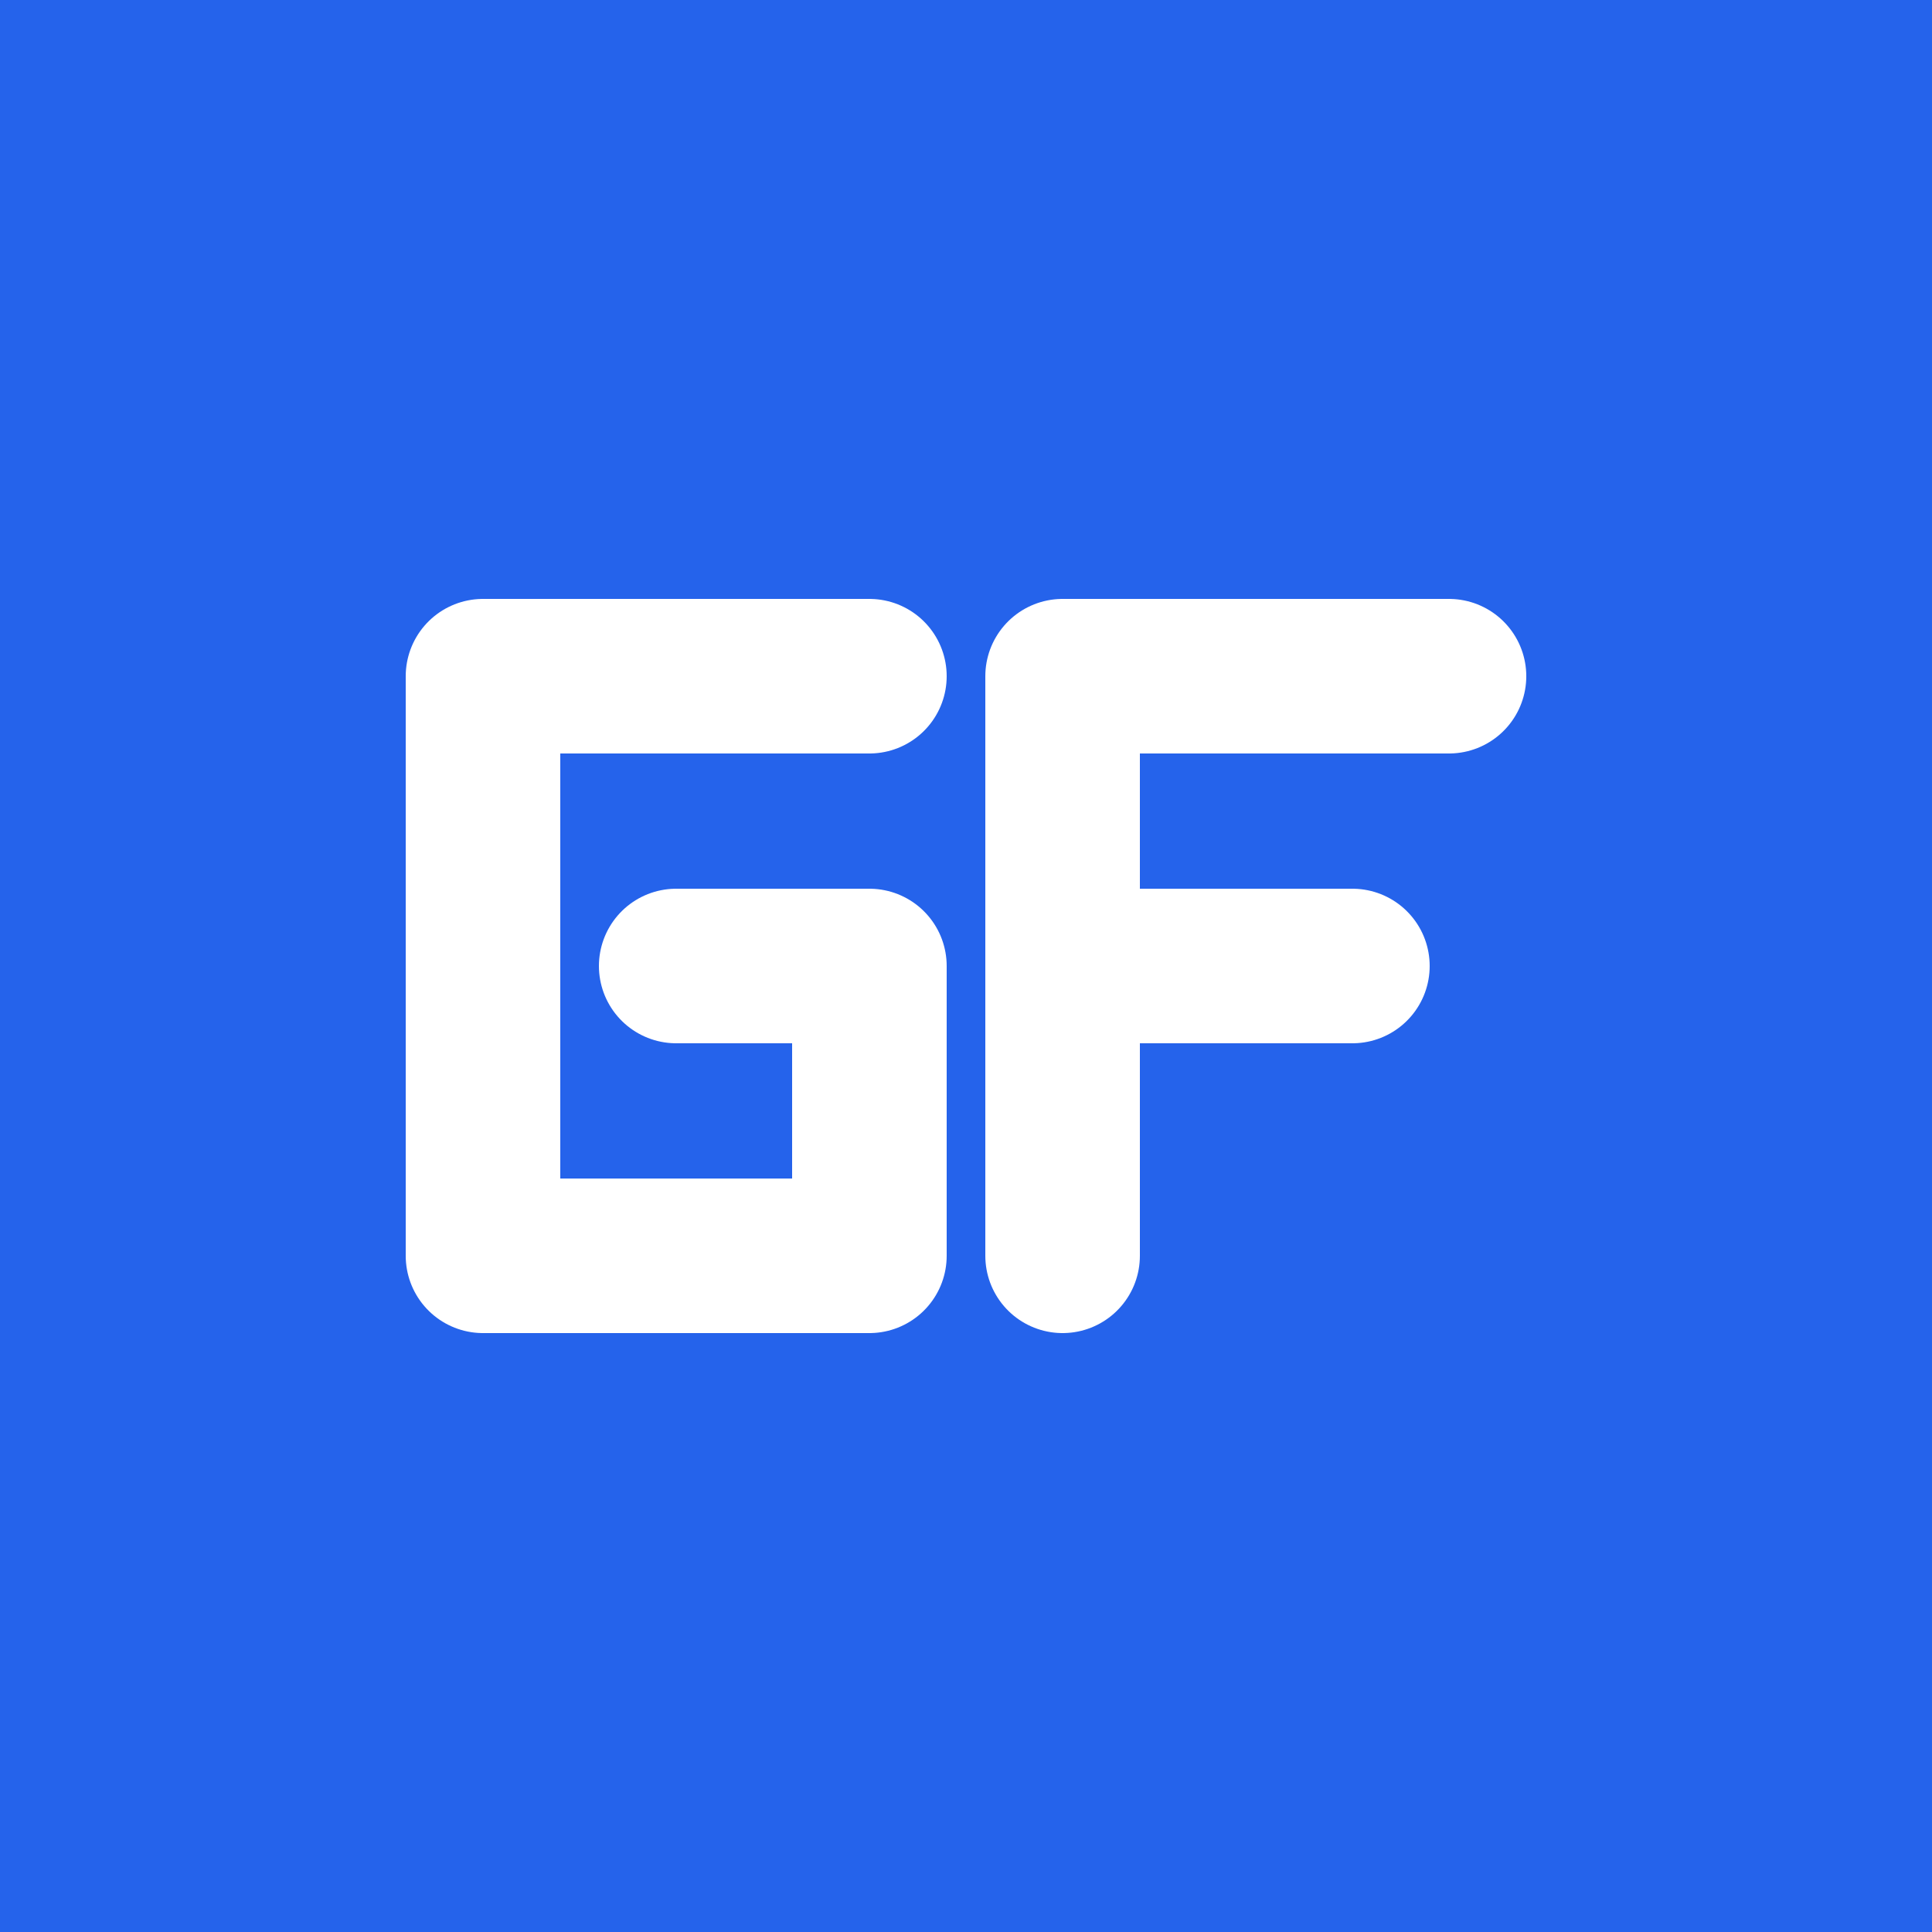
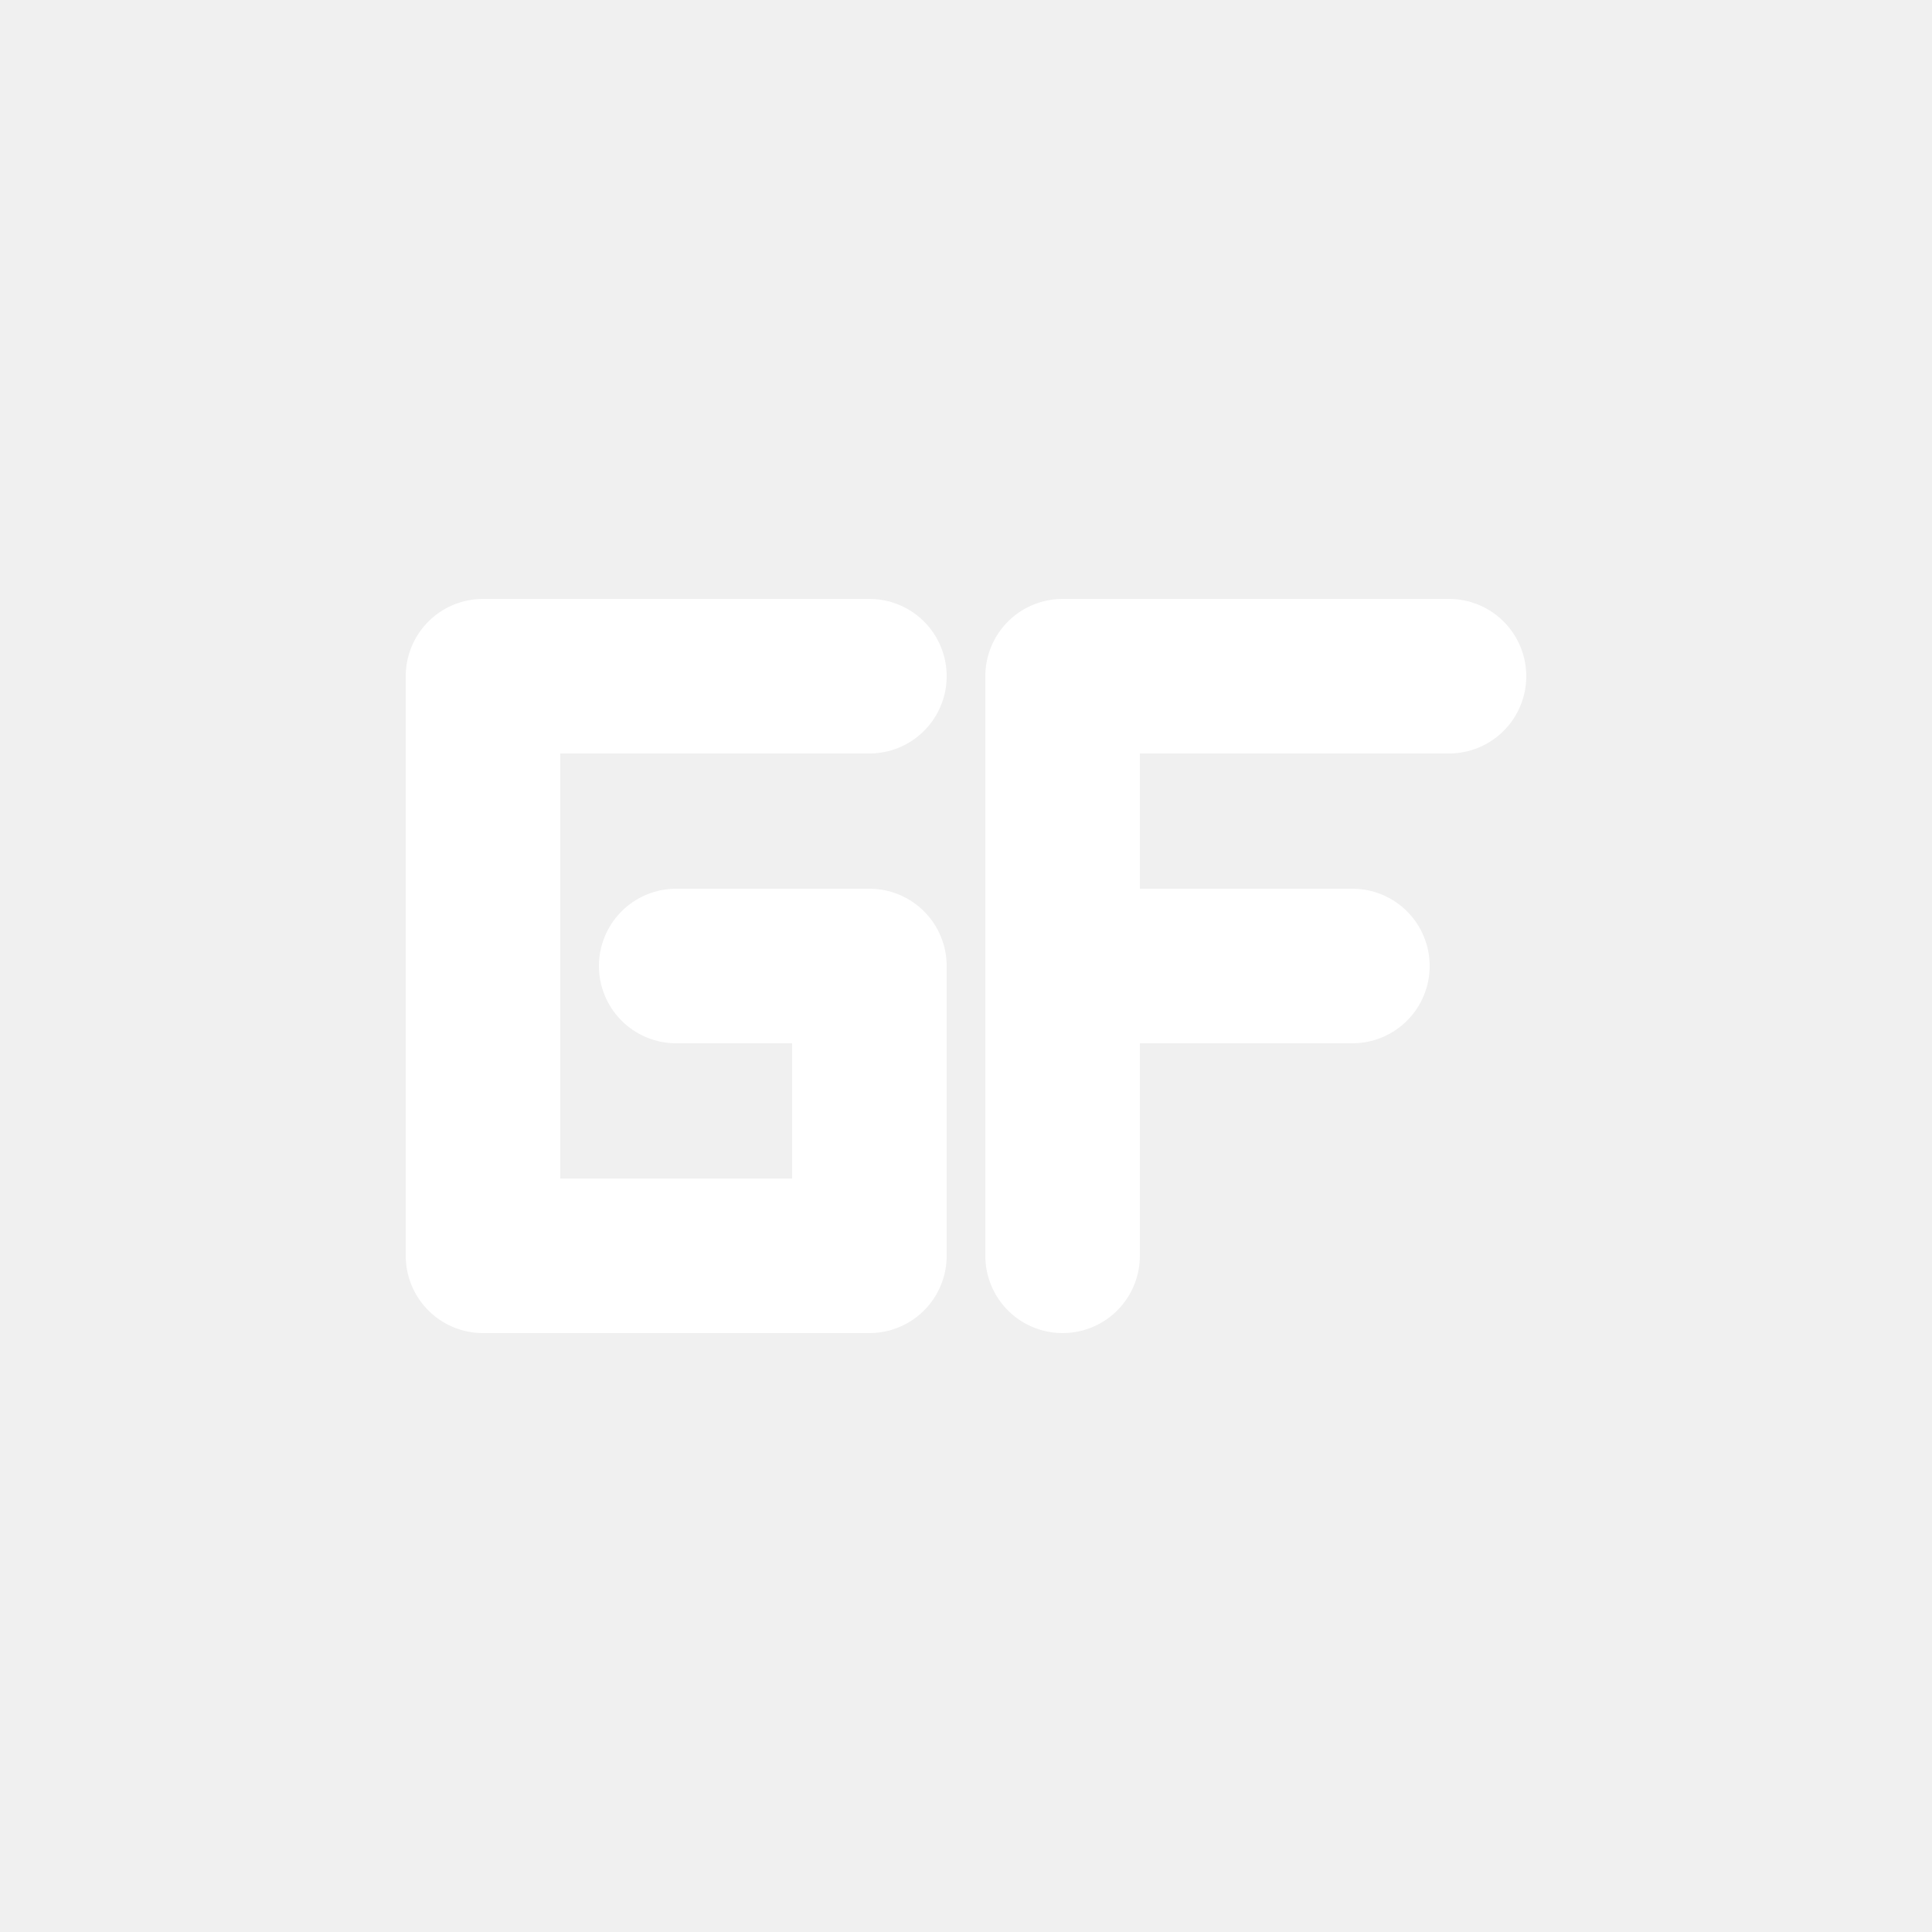
<svg xmlns="http://www.w3.org/2000/svg" viewBox="0 0 100 100">
-   <rect x="0" y="0" width="100" height="100" style="fill: #2563EB !important;" />
  <path d="M 45 35 L 25 35 L 25 65 L 45 65 L 45 50 L 35 50" fill="none" stroke="#FFFFFF" stroke-width="8" stroke-linejoin="round" stroke-linecap="round" />
  <path d="M 55 65 L 55 35 L 75 35 M 55 50 L 70 50" fill="none" stroke="#FFFFFF" stroke-width="8" stroke-linejoin="round" stroke-linecap="round" />
</svg>
